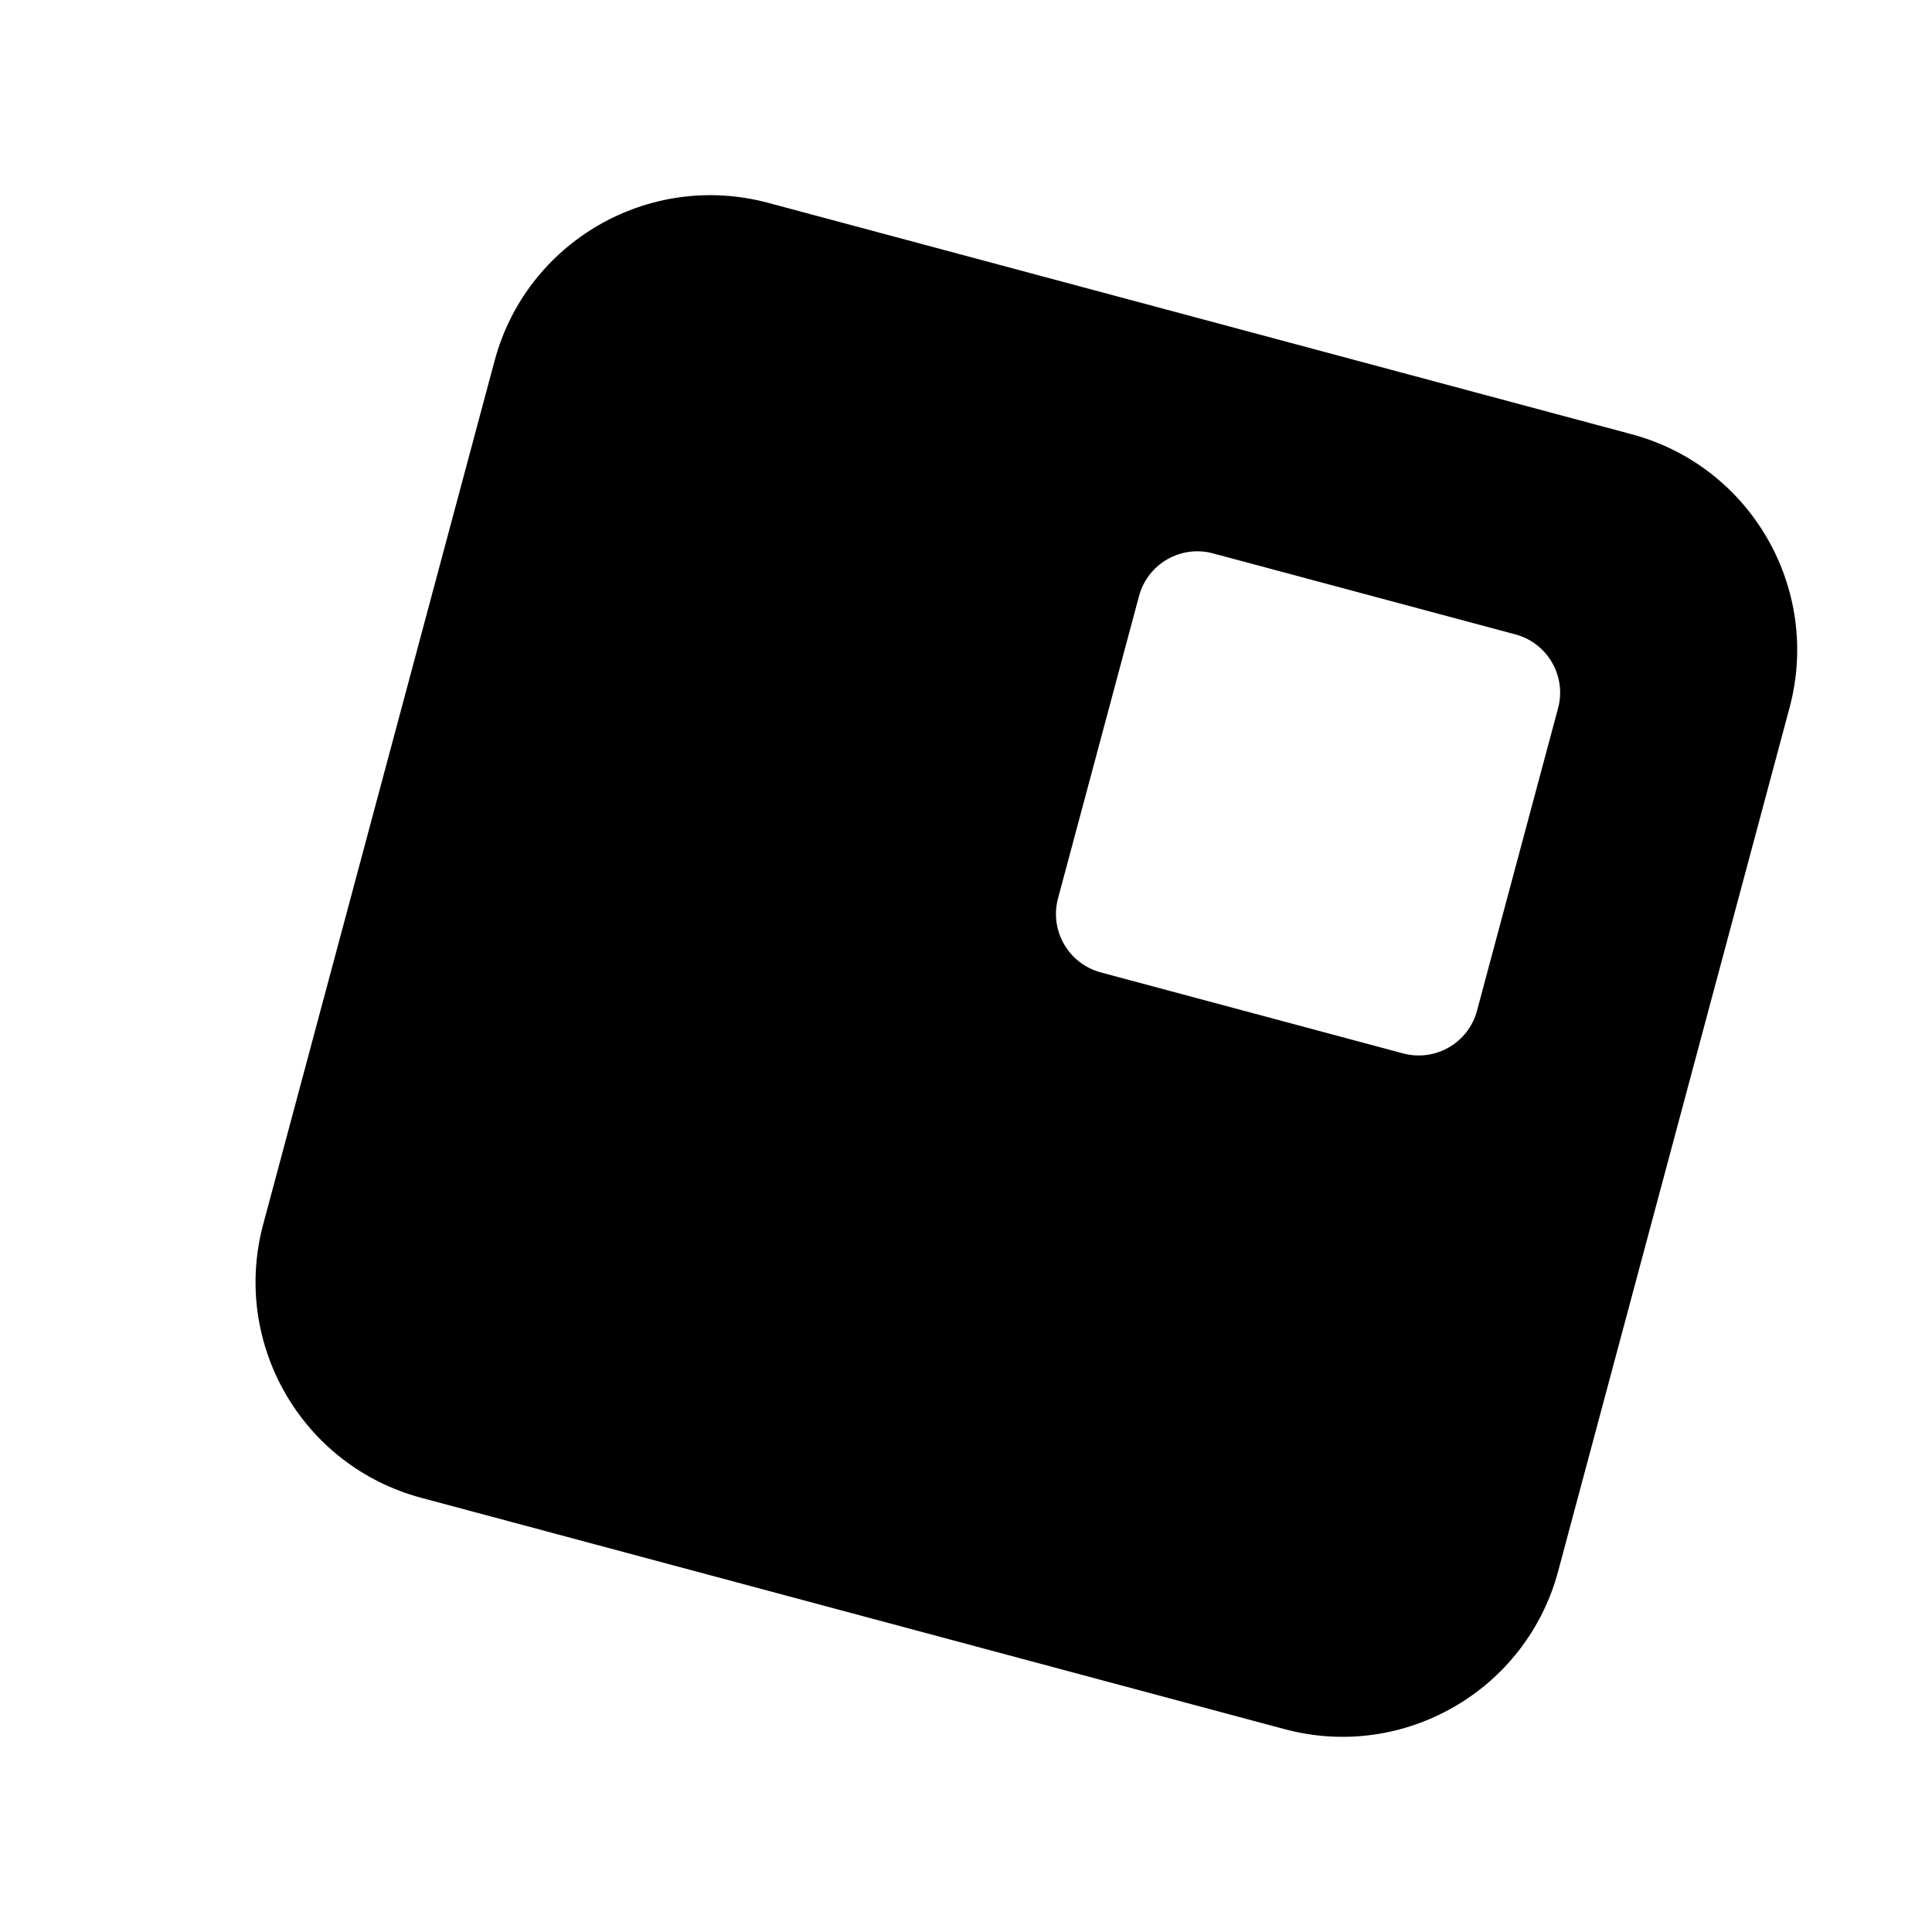
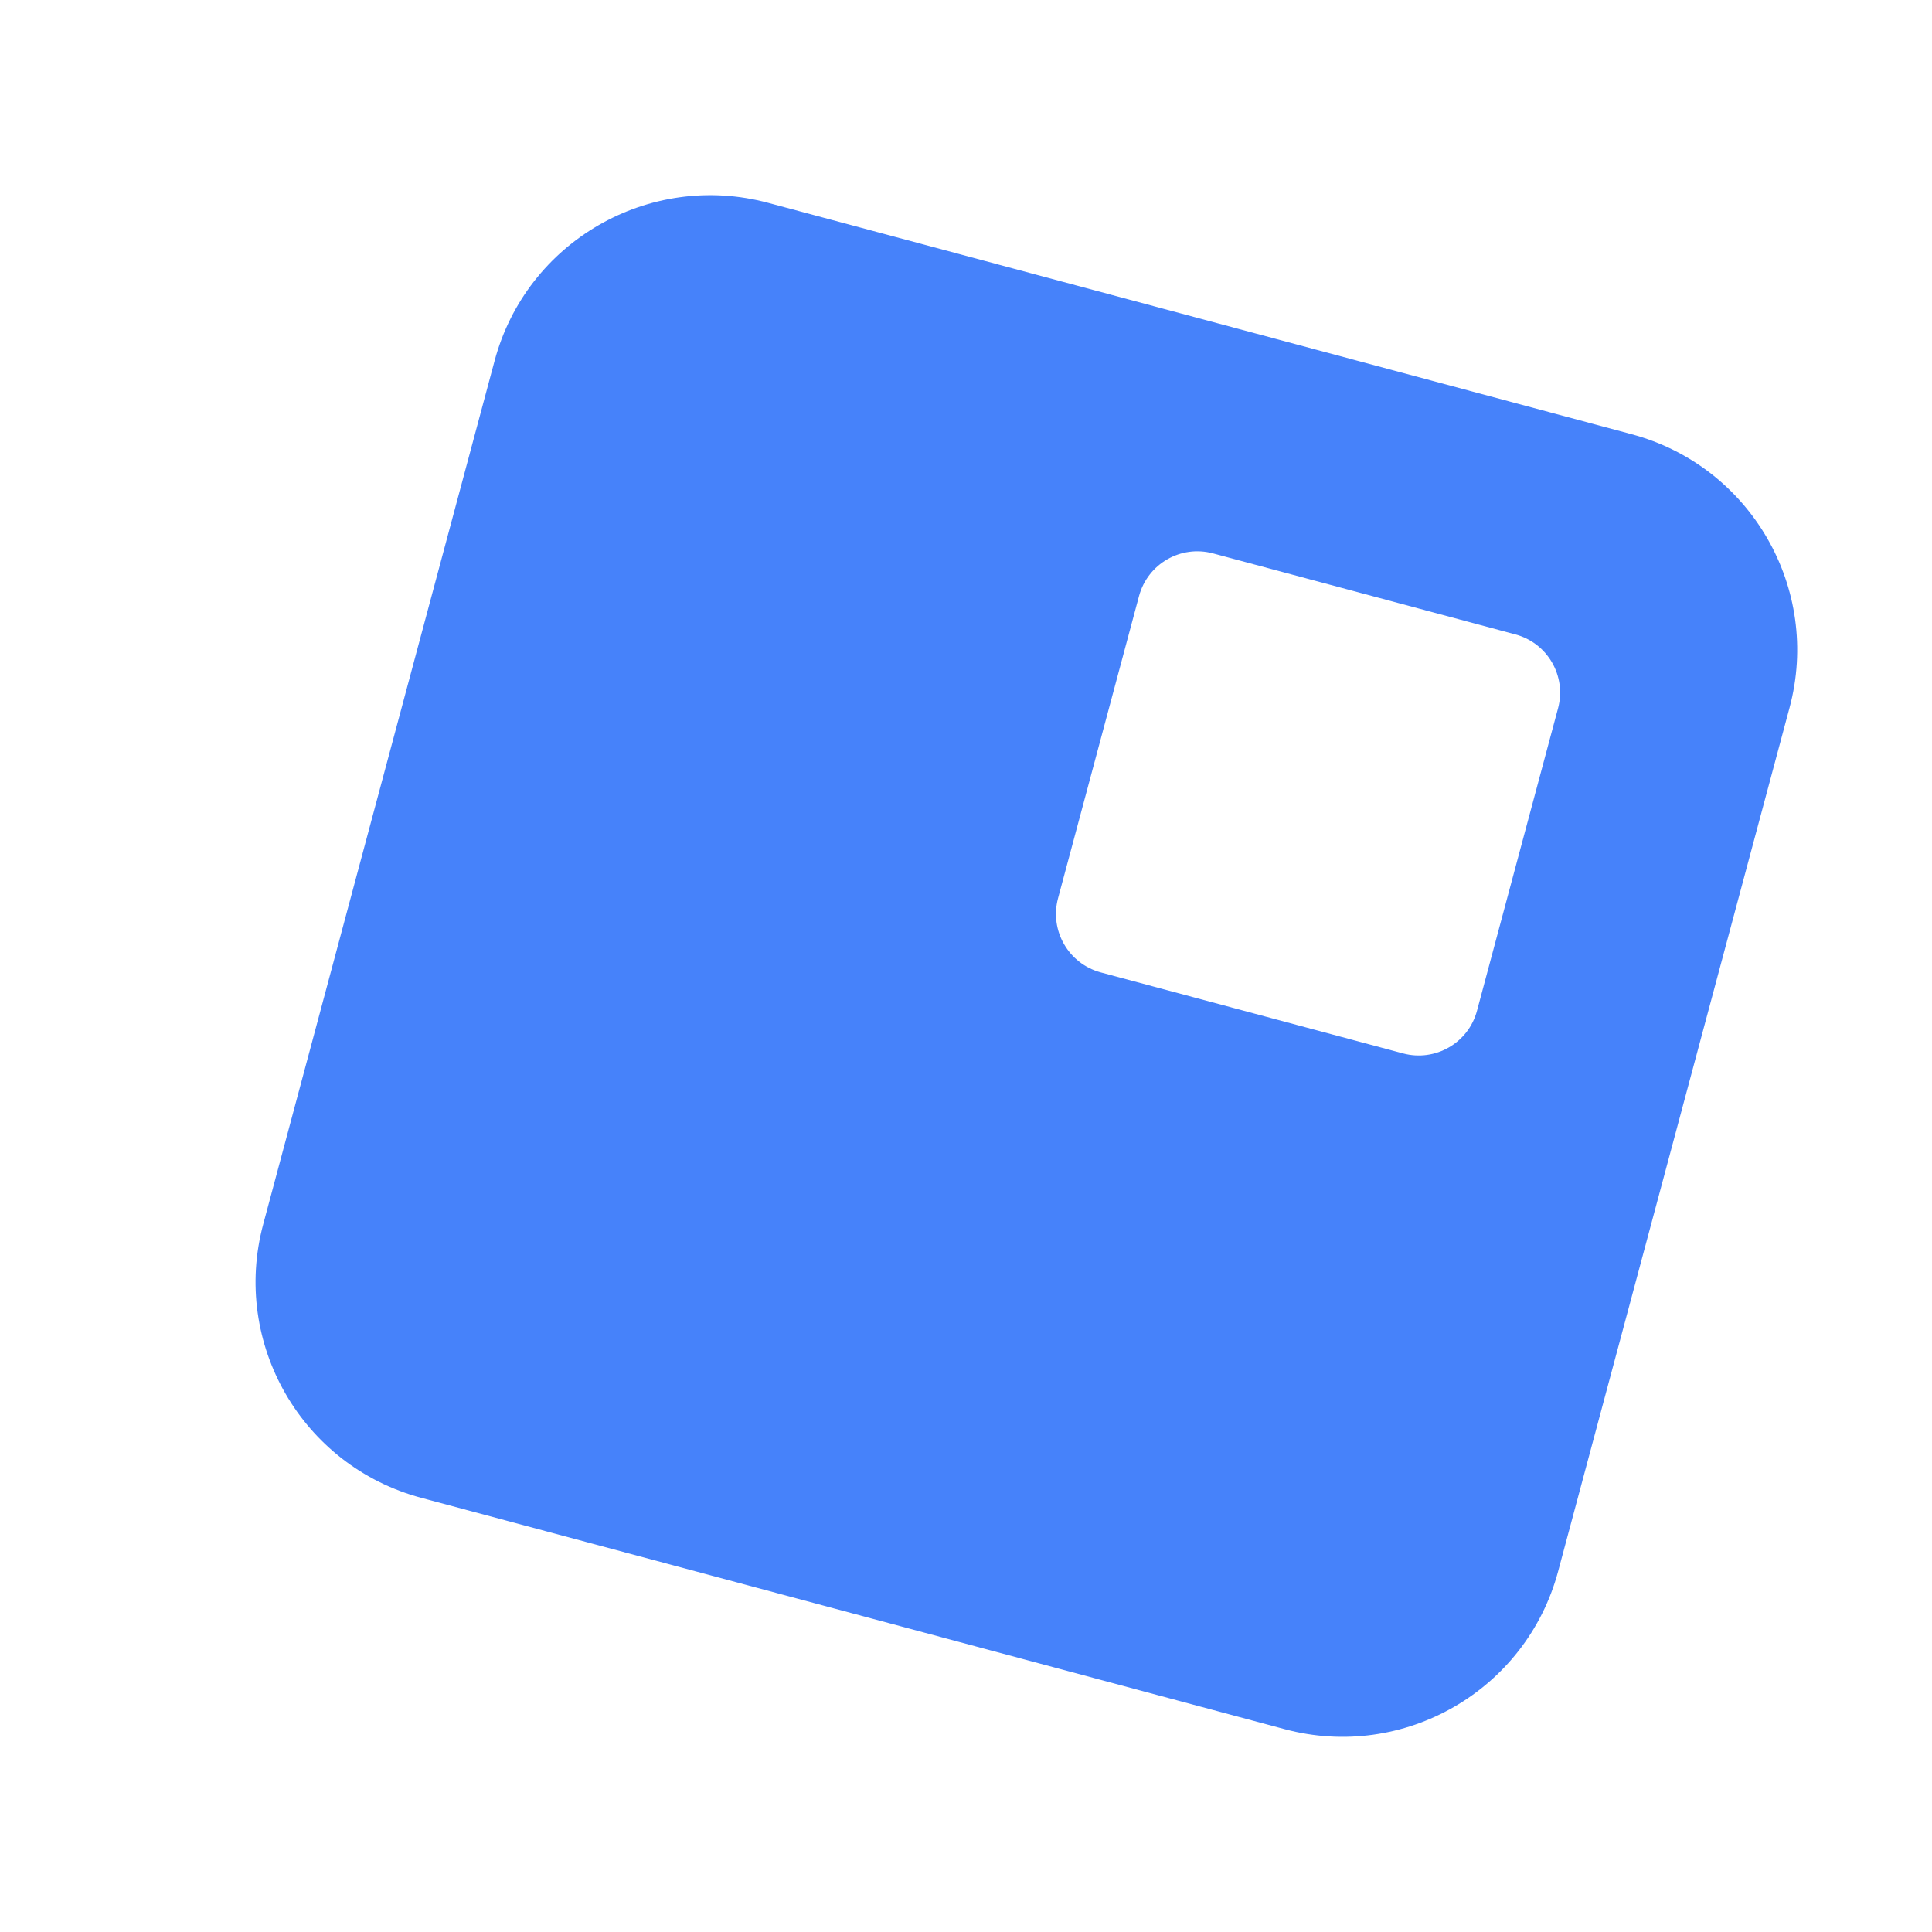
<svg xmlns="http://www.w3.org/2000/svg" width="16" height="16" viewBox="0 0 16 16" fill="none">
-   <path fill-rule="evenodd" clip-rule="evenodd" d="M6.362 1.68C5.375 1.415 4.36 2.001 4.096 2.988L2.18 10.138C1.915 11.125 2.501 12.14 3.488 12.404L10.638 14.32C11.625 14.585 12.64 13.999 12.904 13.012L14.82 5.862C15.085 4.875 14.499 3.86 13.512 3.596L6.362 1.68ZM10.046 4.583C9.779 4.511 9.505 4.669 9.433 4.936L8.762 7.44C8.691 7.707 8.849 7.981 9.116 8.053L11.62 8.724C11.887 8.795 12.161 8.637 12.232 8.37L12.903 5.866C12.975 5.599 12.816 5.325 12.55 5.254L10.046 4.583Z" fill="black" />
+   <path d="M6.362 1.68C5.375 1.415 4.36 2.001 4.096 2.988L2.18 10.138C1.915 11.125 2.501 12.14 3.488 12.404L10.638 14.32C11.625 14.585 12.64 13.999 12.904 13.012L14.82 5.862C15.085 4.875 14.499 3.86 13.512 3.596L6.362 1.68ZM10.046 4.583C9.779 4.511 9.505 4.669 9.433 4.936L8.762 7.44C8.691 7.707 8.849 7.981 9.116 8.053L11.62 8.724C11.887 8.795 12.161 8.637 12.232 8.37L12.903 5.866C12.975 5.599 12.816 5.325 12.55 5.254L10.046 4.583Z" fill-rule="evenodd" clip-rule="evenodd" fill="#4682FA" />
</svg>
